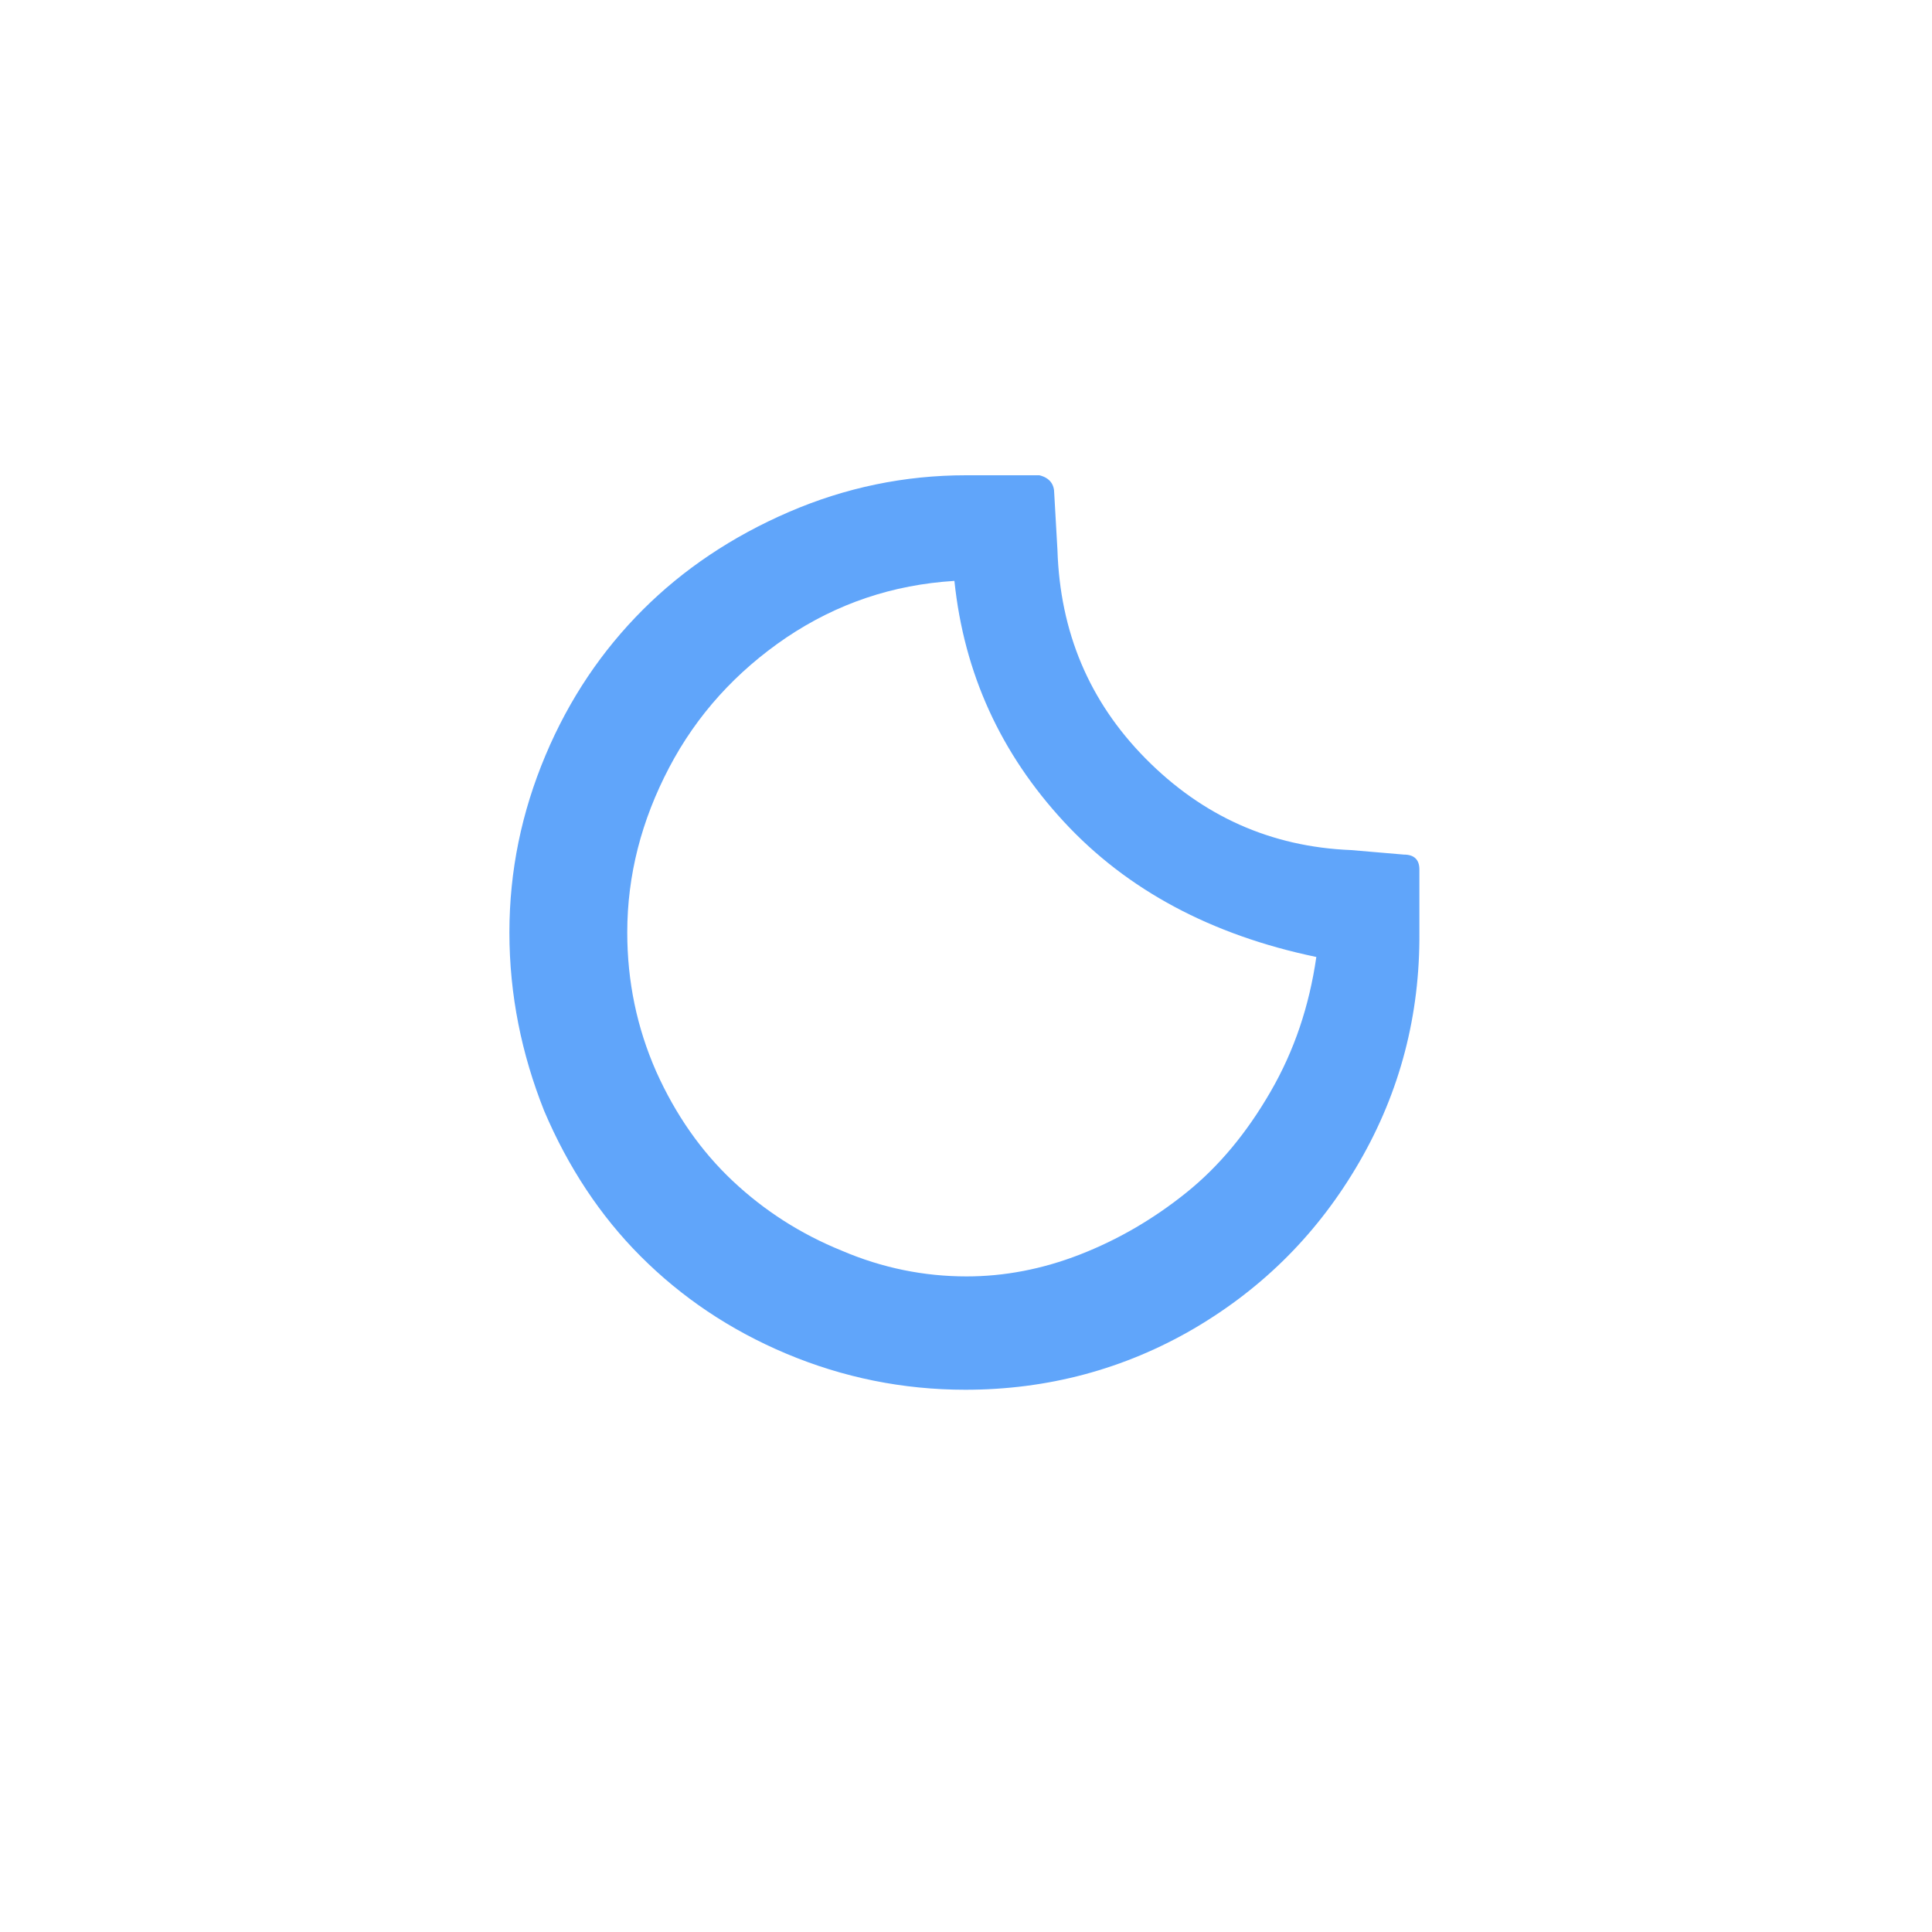
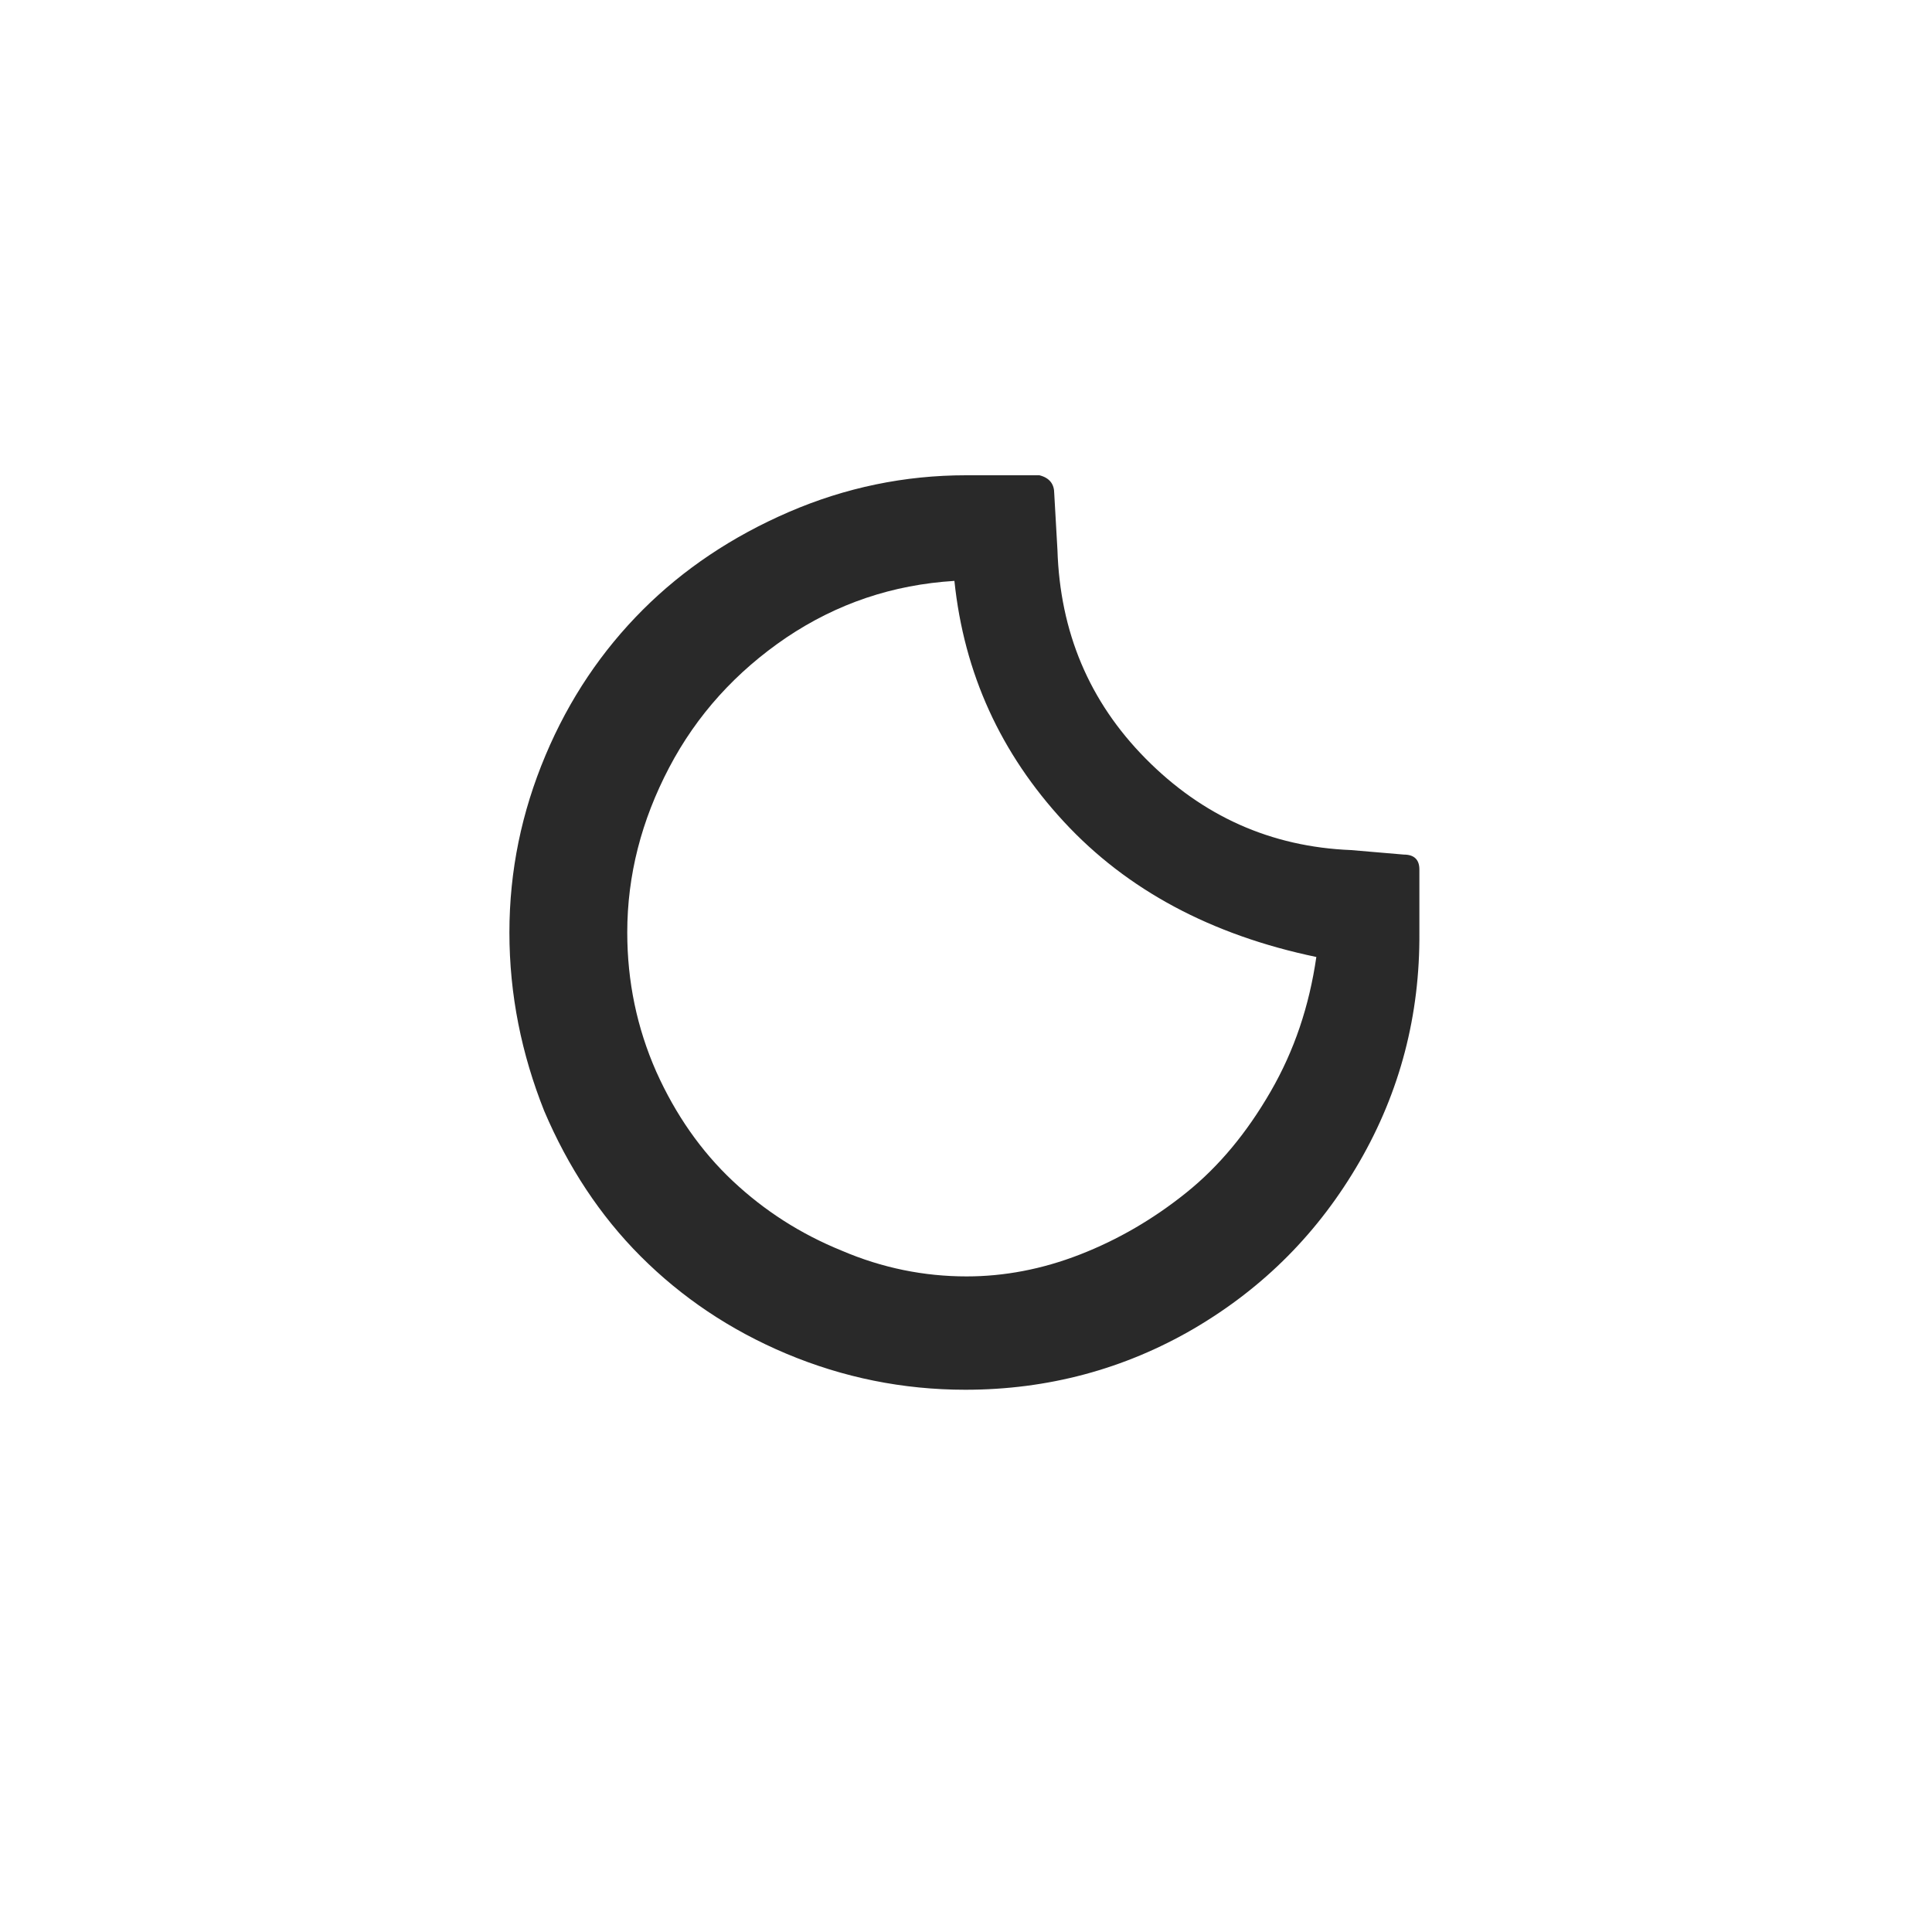
<svg xmlns="http://www.w3.org/2000/svg" width="46" height="46" version="1.1" id="Layer_1" x="0px" y="0px" viewBox="0 0 30 30" style="enable-background:new 0 0 30 30;" xml:space="preserve">
-   <path fill="#60A5FA" d="M7.91,14.48c0-0.96,0.19-1.87,0.56-2.75s0.88-1.63,1.51-2.26c0.63-0.63,1.39-1.14,2.27-1.52c0.88-0.38,1.8-0.57,2.75-0.57  h1.14c0.16,0.04,0.23,0.14,0.23,0.28l0.05,0.88c0.04,1.27,0.49,2.35,1.37,3.24c0.88,0.89,1.94,1.37,3.19,1.42l0.82,0.07  c0.16,0,0.24,0.08,0.24,0.23v0.98c0.01,1.28-0.3,2.47-0.93,3.56c-0.63,1.09-1.48,1.95-2.57,2.59c-1.08,0.63-2.27,0.95-3.55,0.95  c-0.97,0-1.9-0.19-2.78-0.56s-1.63-0.88-2.26-1.51c-0.63-0.63-1.13-1.39-1.5-2.26C8.1,16.37,7.91,15.45,7.91,14.48z M9.74,14.48  c0,0.76,0.15,1.48,0.45,2.16c0.3,0.67,0.7,1.24,1.19,1.7c0.49,0.46,1.05,0.82,1.69,1.08c0.63,0.27,1.28,0.4,1.94,0.4  c0.58,0,1.17-0.11,1.76-0.34c0.59-0.23,1.14-0.55,1.65-0.96c0.51-0.41,0.94-0.93,1.31-1.57c0.37-0.64,0.6-1.33,0.71-2.09  c-1.63-0.34-2.94-1.04-3.92-2.1s-1.55-2.3-1.7-3.74C13.86,9.08,13,9.37,12.21,9.9c-0.78,0.53-1.39,1.2-1.82,2.02  C9.96,12.74,9.74,13.59,9.74,14.48z" />
+   <path fill="#292929" d="M7.91,14.48c0-0.96,0.19-1.87,0.56-2.75s0.88-1.63,1.51-2.26c0.63-0.63,1.39-1.14,2.27-1.52c0.88-0.38,1.8-0.57,2.75-0.57  h1.14c0.16,0.04,0.23,0.14,0.23,0.28l0.05,0.88c0.04,1.27,0.49,2.35,1.37,3.24c0.88,0.89,1.94,1.37,3.19,1.42l0.82,0.07  c0.16,0,0.24,0.08,0.24,0.23v0.98c0.01,1.28-0.3,2.47-0.93,3.56c-0.63,1.09-1.48,1.95-2.57,2.59c-1.08,0.63-2.27,0.95-3.55,0.95  c-0.97,0-1.9-0.19-2.78-0.56s-1.63-0.88-2.26-1.51c-0.63-0.63-1.13-1.39-1.5-2.26C8.1,16.37,7.91,15.45,7.91,14.48z M9.74,14.48  c0,0.76,0.15,1.48,0.45,2.16c0.3,0.67,0.7,1.24,1.19,1.7c0.49,0.46,1.05,0.82,1.69,1.08c0.63,0.27,1.28,0.4,1.94,0.4  c0.58,0,1.17-0.11,1.76-0.34c0.59-0.23,1.14-0.55,1.65-0.96c0.51-0.41,0.94-0.93,1.31-1.57c0.37-0.64,0.6-1.33,0.71-2.09  c-1.63-0.34-2.94-1.04-3.92-2.1s-1.55-2.3-1.7-3.74C13.86,9.08,13,9.37,12.21,9.9c-0.78,0.53-1.39,1.2-1.82,2.02  C9.96,12.74,9.74,13.59,9.74,14.48z" />
</svg>
